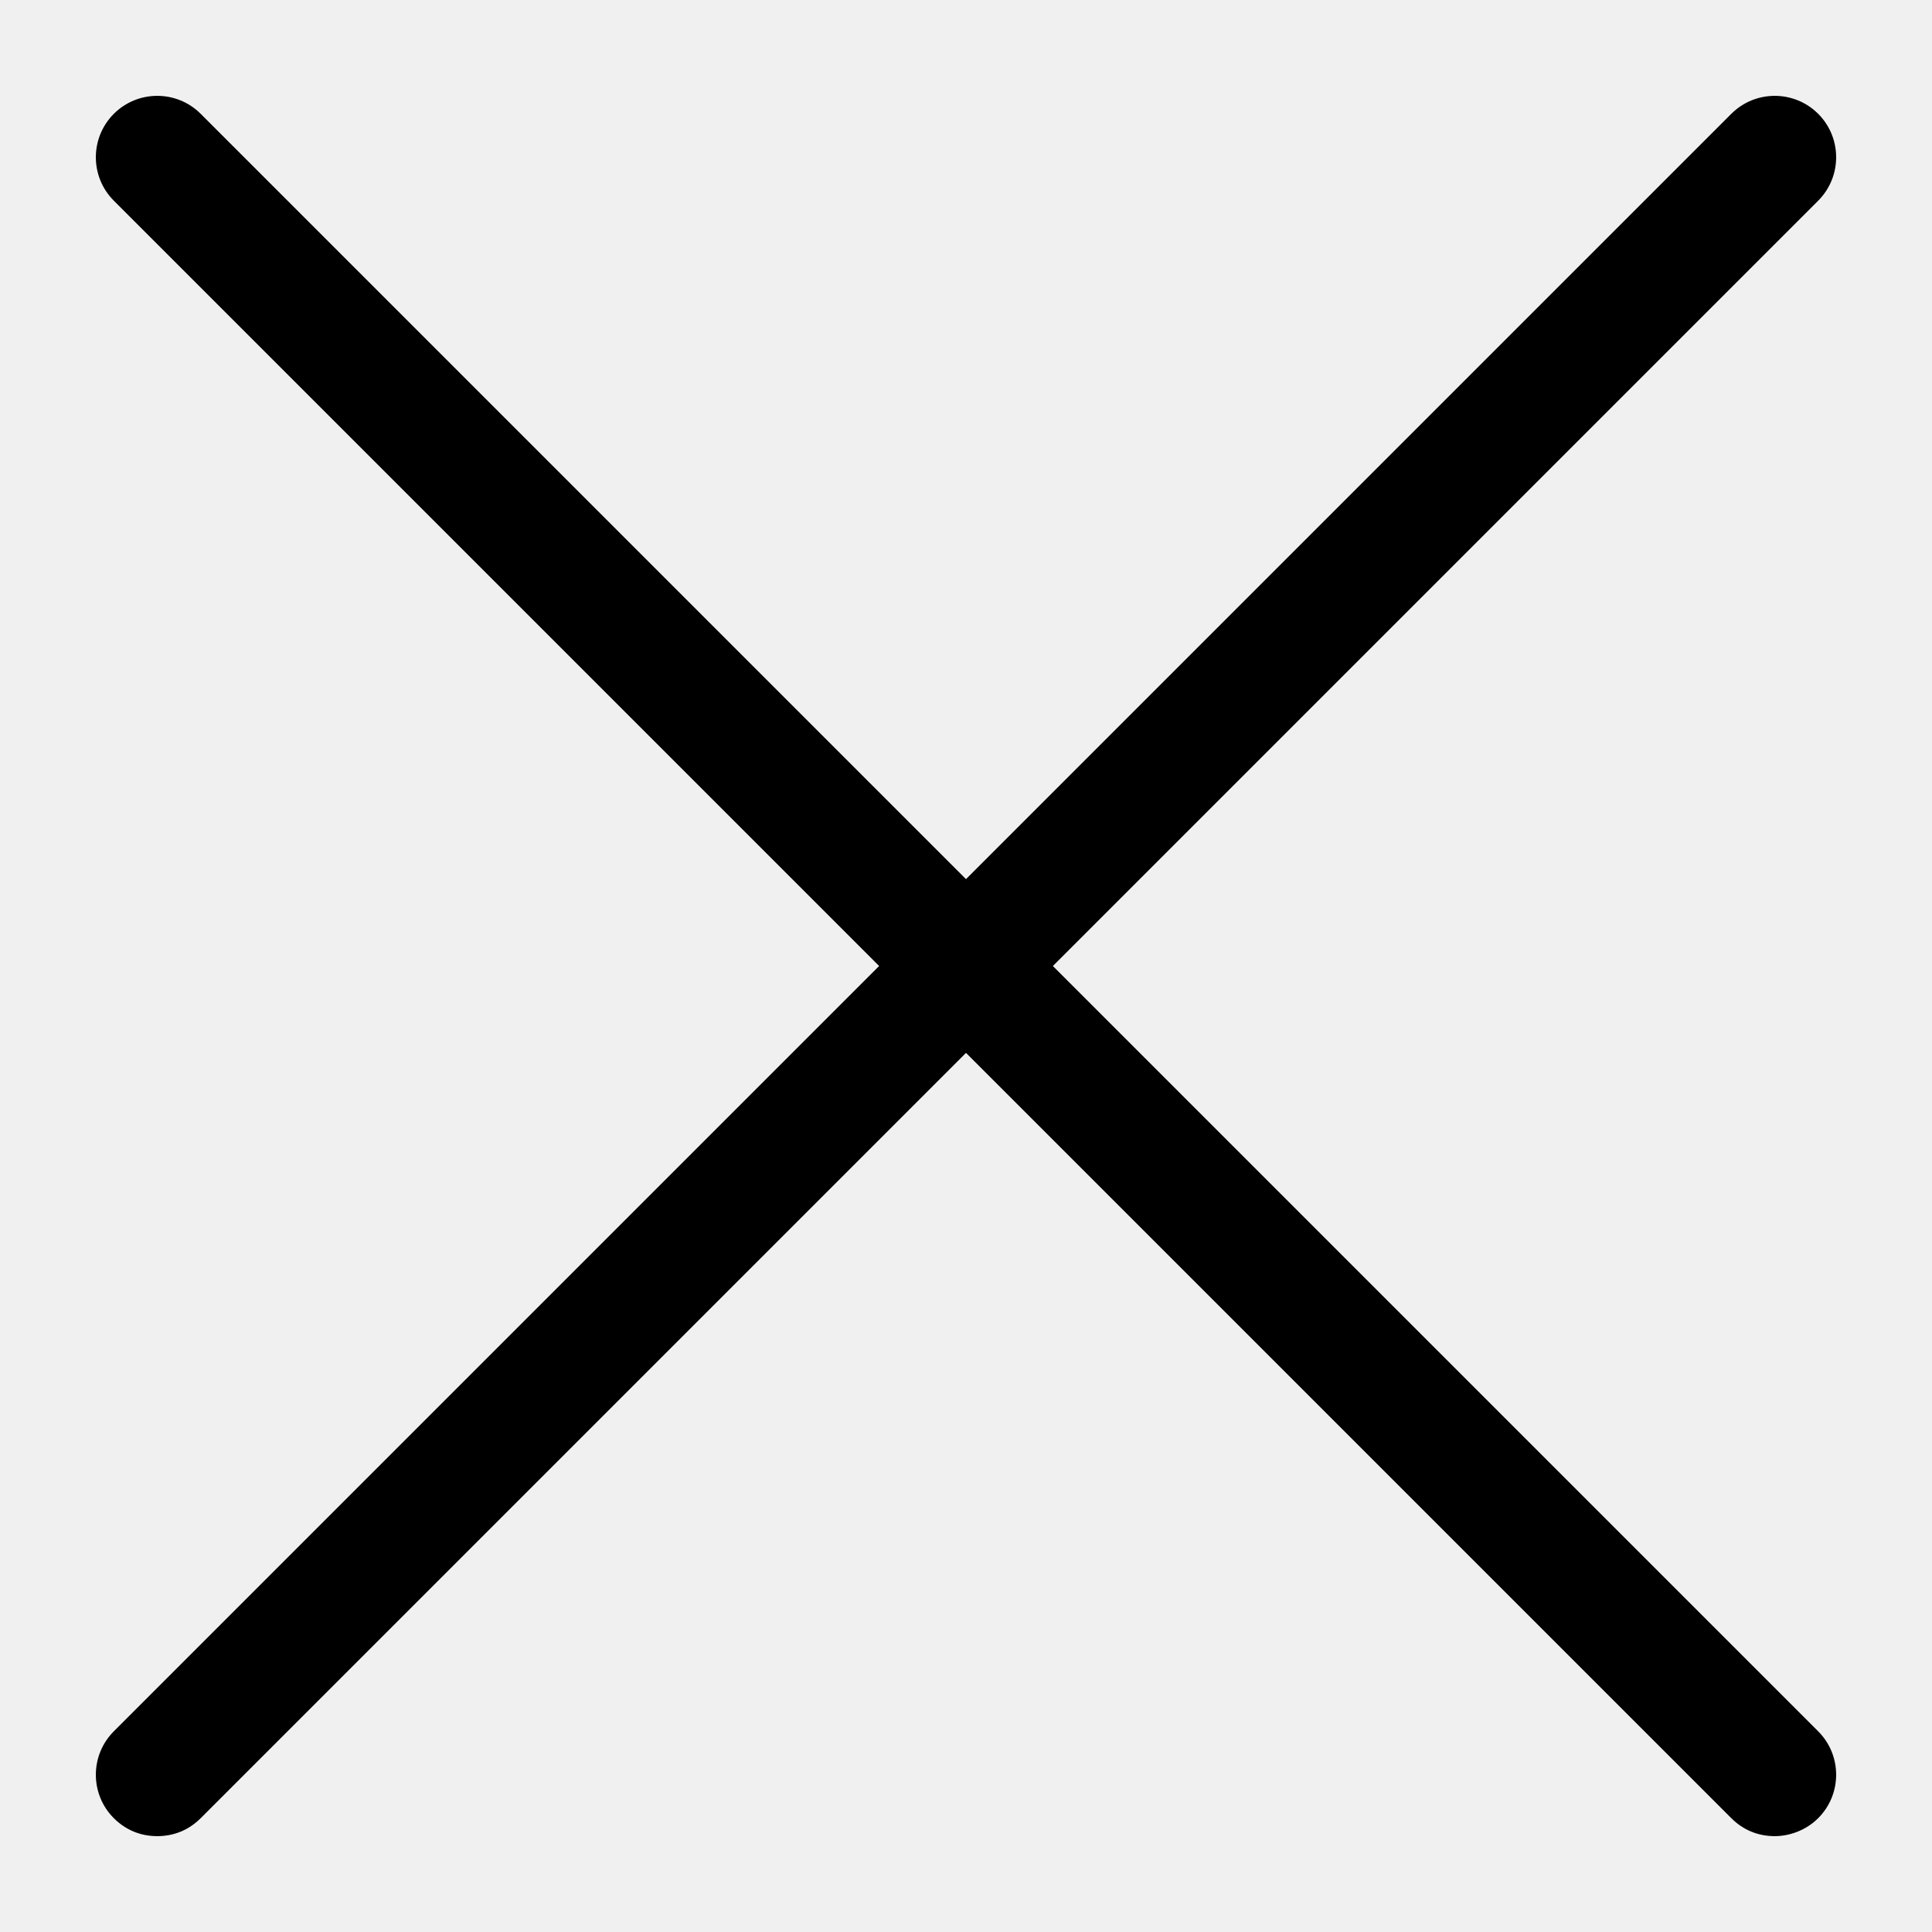
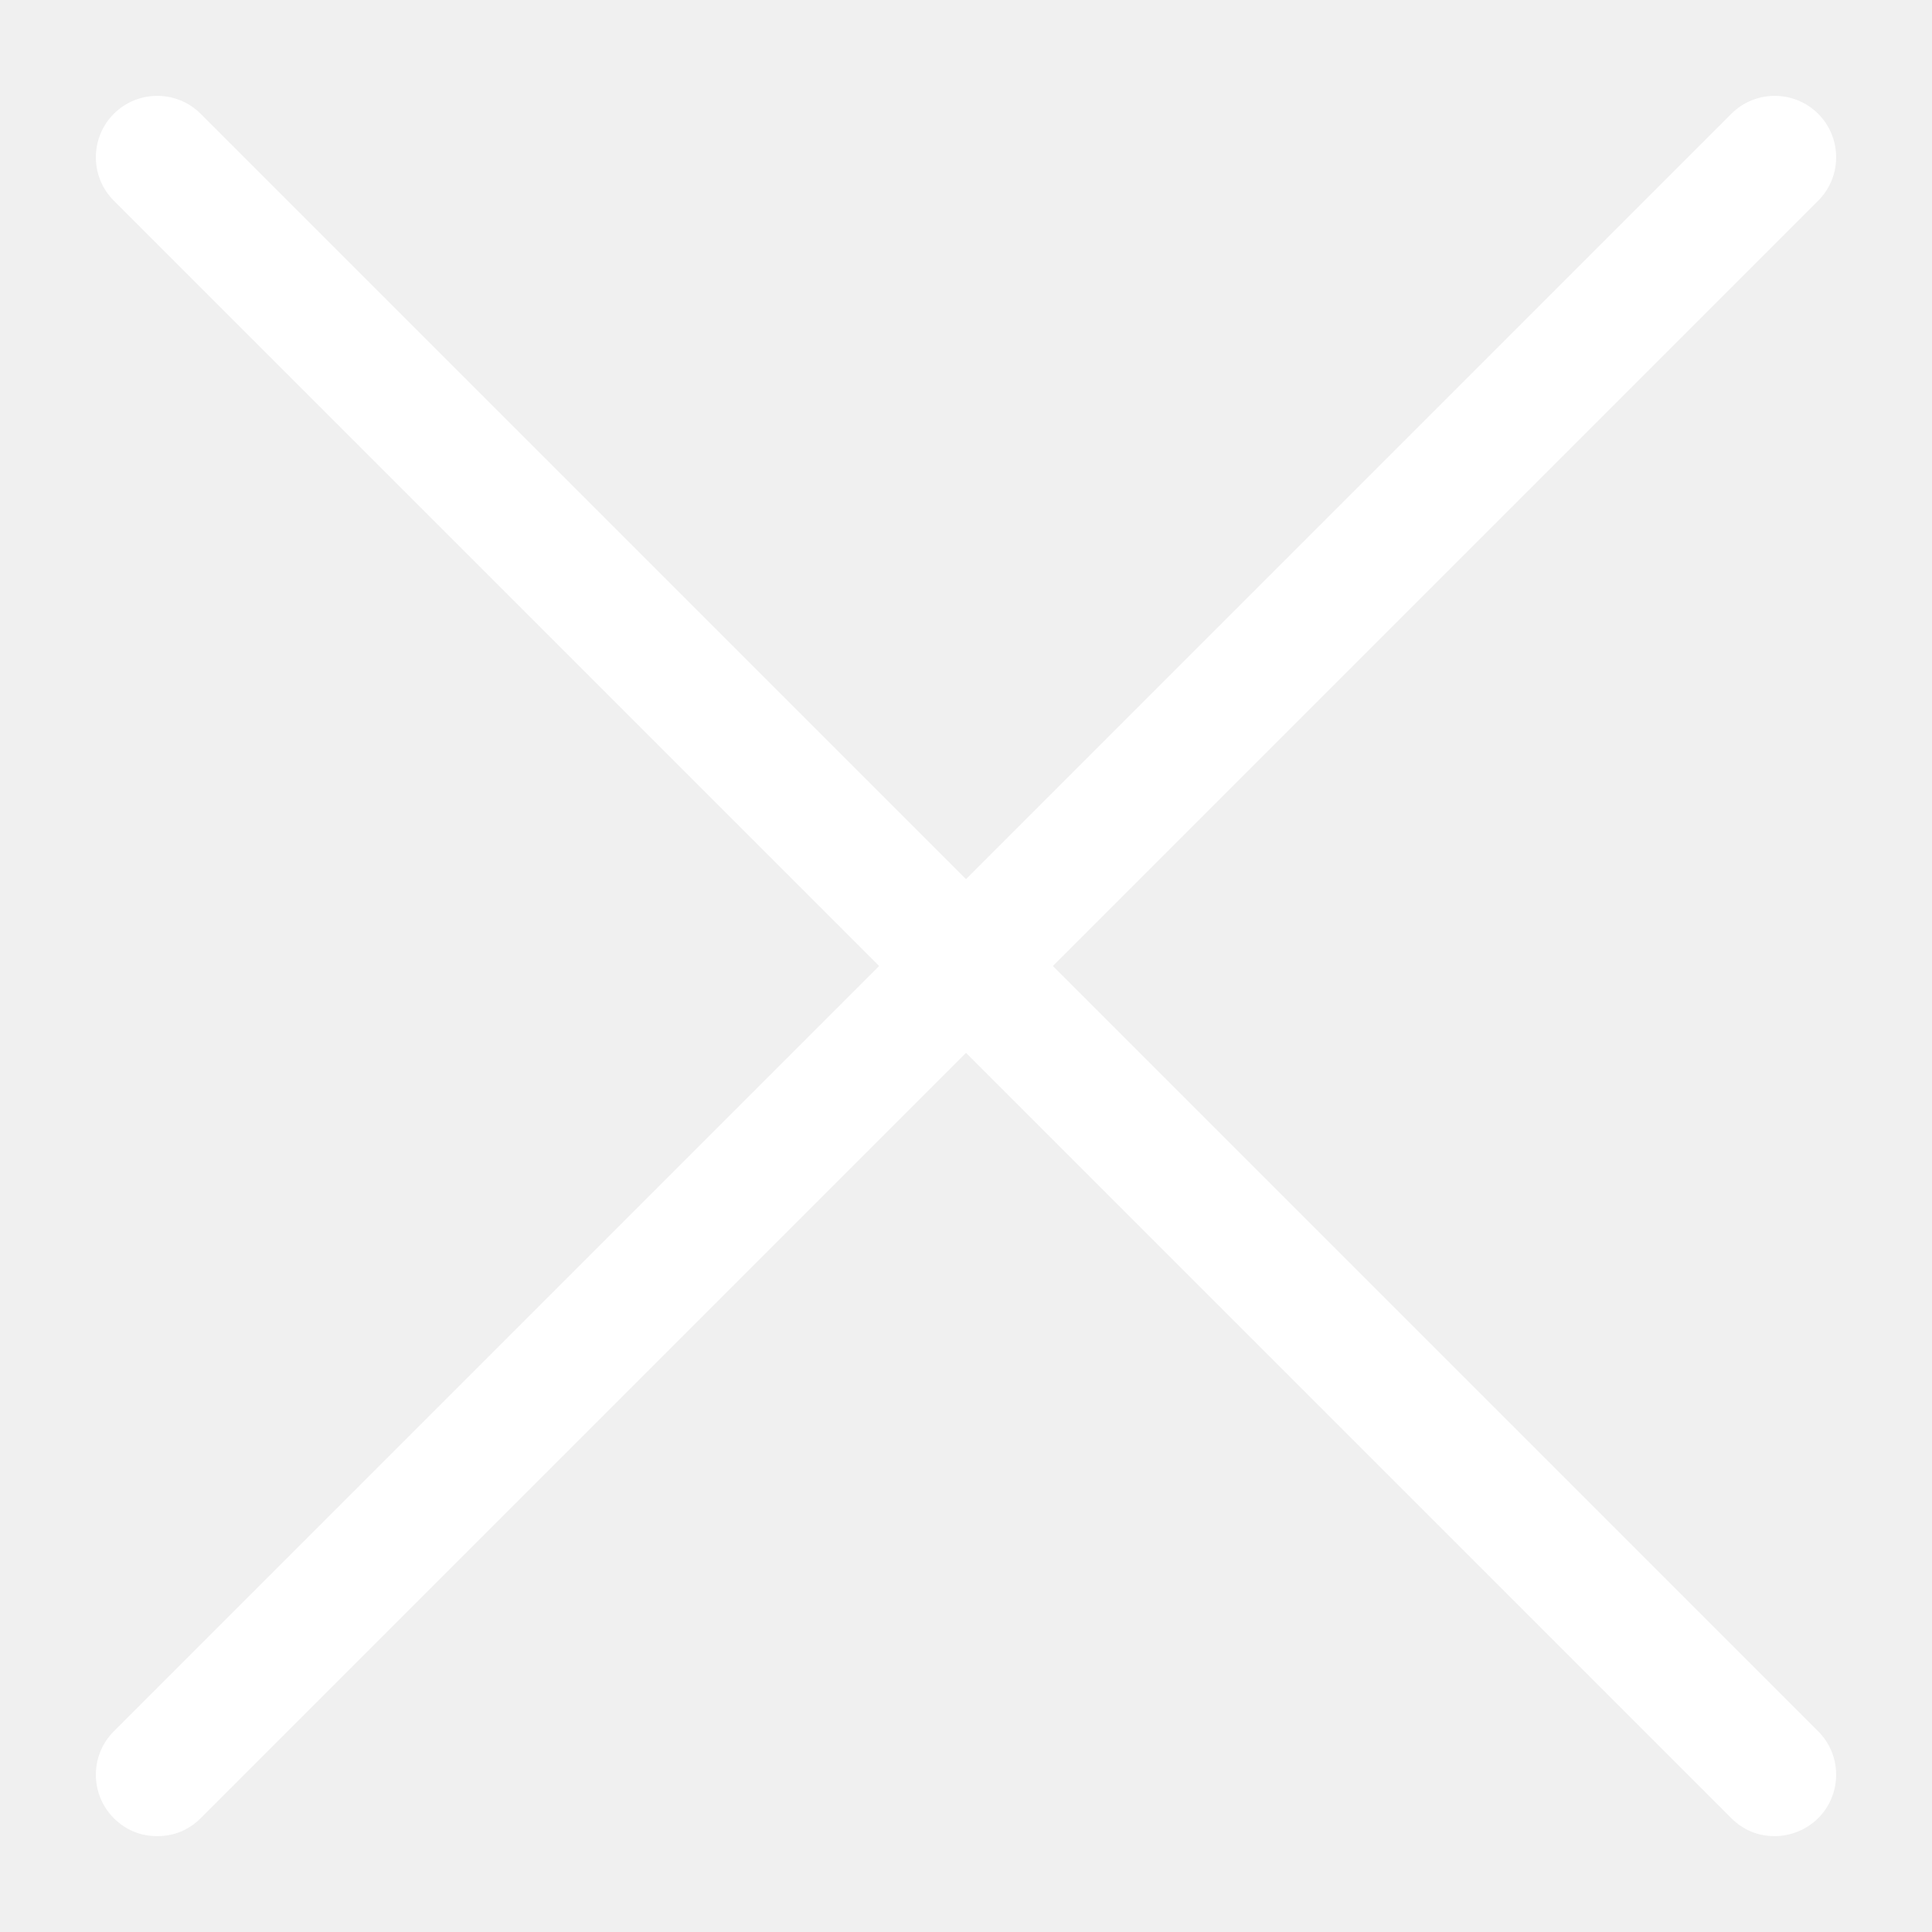
- <svg xmlns="http://www.w3.org/2000/svg" version="1.1" viewBox="0 0 129 129" enable-background="new 0 0 129 129">
+ <svg xmlns="http://www.w3.org/2000/svg" version="1.1" id="Layer_1" x="0px" y="0px" viewBox="0 0 129 129" style="enable-background:new 0 0 129 129;" xml:space="preserve">
+   <style type="text/css">
+ 	.st0{fill:#FFFFFF;}
+ </style>
  <g>
-     <path d="M7.6,121.4c0.8,0.8,1.8,1.2,2.9,1.2s2.1-0.4,2.9-1.2l51.1-51.1l51.1,51.1c0.8,0.8,1.8,1.2,2.9,1.2c1,0,2.1-0.4,2.9-1.2   c1.6-1.6,1.6-4.2,0-5.8L70.3,64.5l51.1-51.1c1.6-1.6,1.6-4.2,0-5.8s-4.2-1.6-5.8,0L64.5,58.7L13.4,7.6C11.8,6,9.2,6,7.6,7.6   s-1.6,4.2,0,5.8l51.1,51.1L7.6,115.6C6,117.2,6,119.8,7.6,121.4z" />
+     <path class="st0" d="M7.6,121.4c0.8,0.8,1.8,1.2,2.9,1.2s2.1-0.4,2.9-1.2l51.1-51.1l51.1,51.1c0.8,0.8,1.8,1.2,2.9,1.2   c1,0,2.1-0.4,2.9-1.2c1.6-1.6,1.6-4.2,0-5.8L70.3,64.5l51.1-51.1c1.6-1.6,1.6-4.2,0-5.8s-4.2-1.6-5.8,0L64.5,58.7L13.4,7.6   C11.8,6,9.2,6,7.6,7.6s-1.6,4.2,0,5.8l51.1,51.1L7.6,115.6C6,117.2,6,119.8,7.6,121.4z" />
  </g>
</svg>
